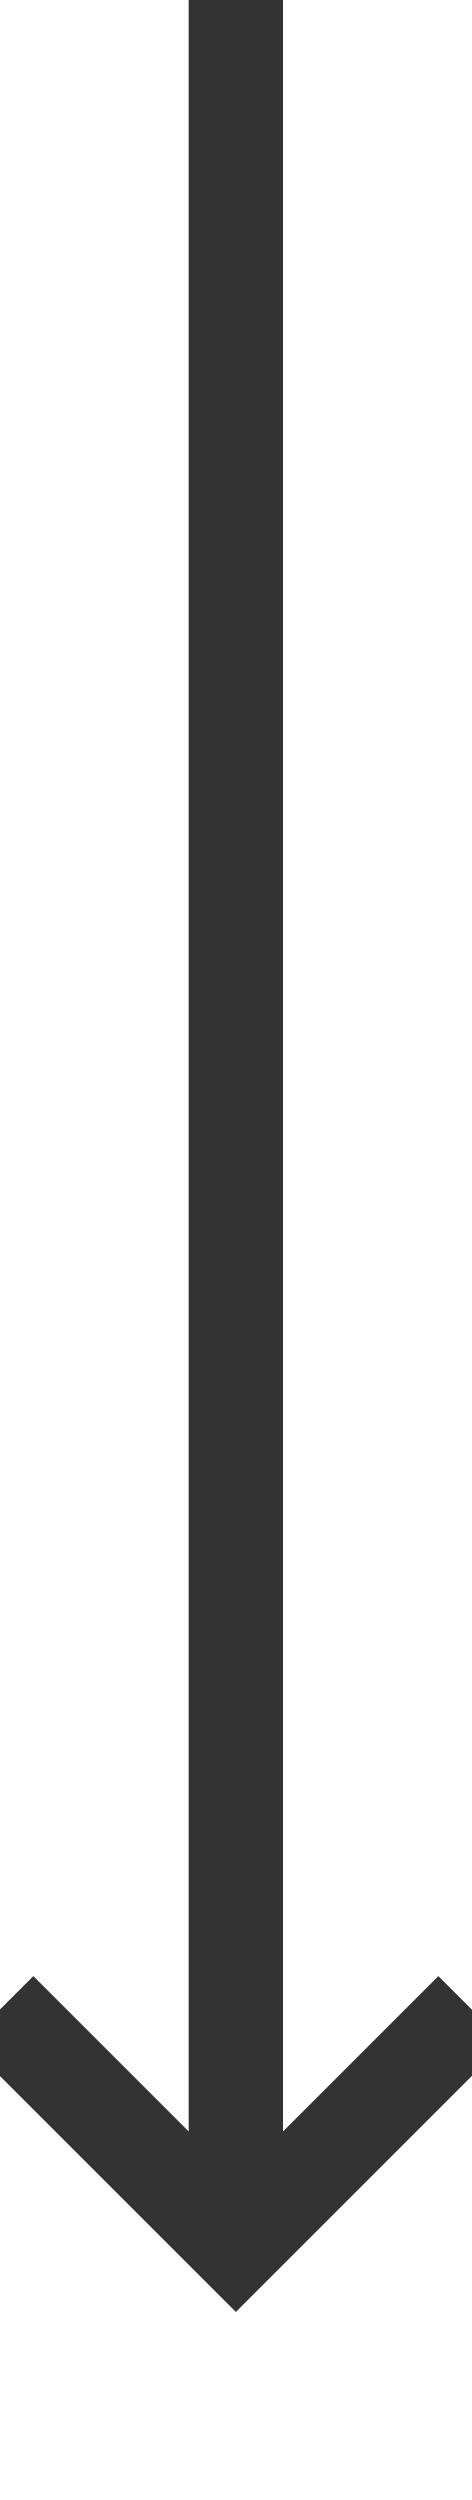
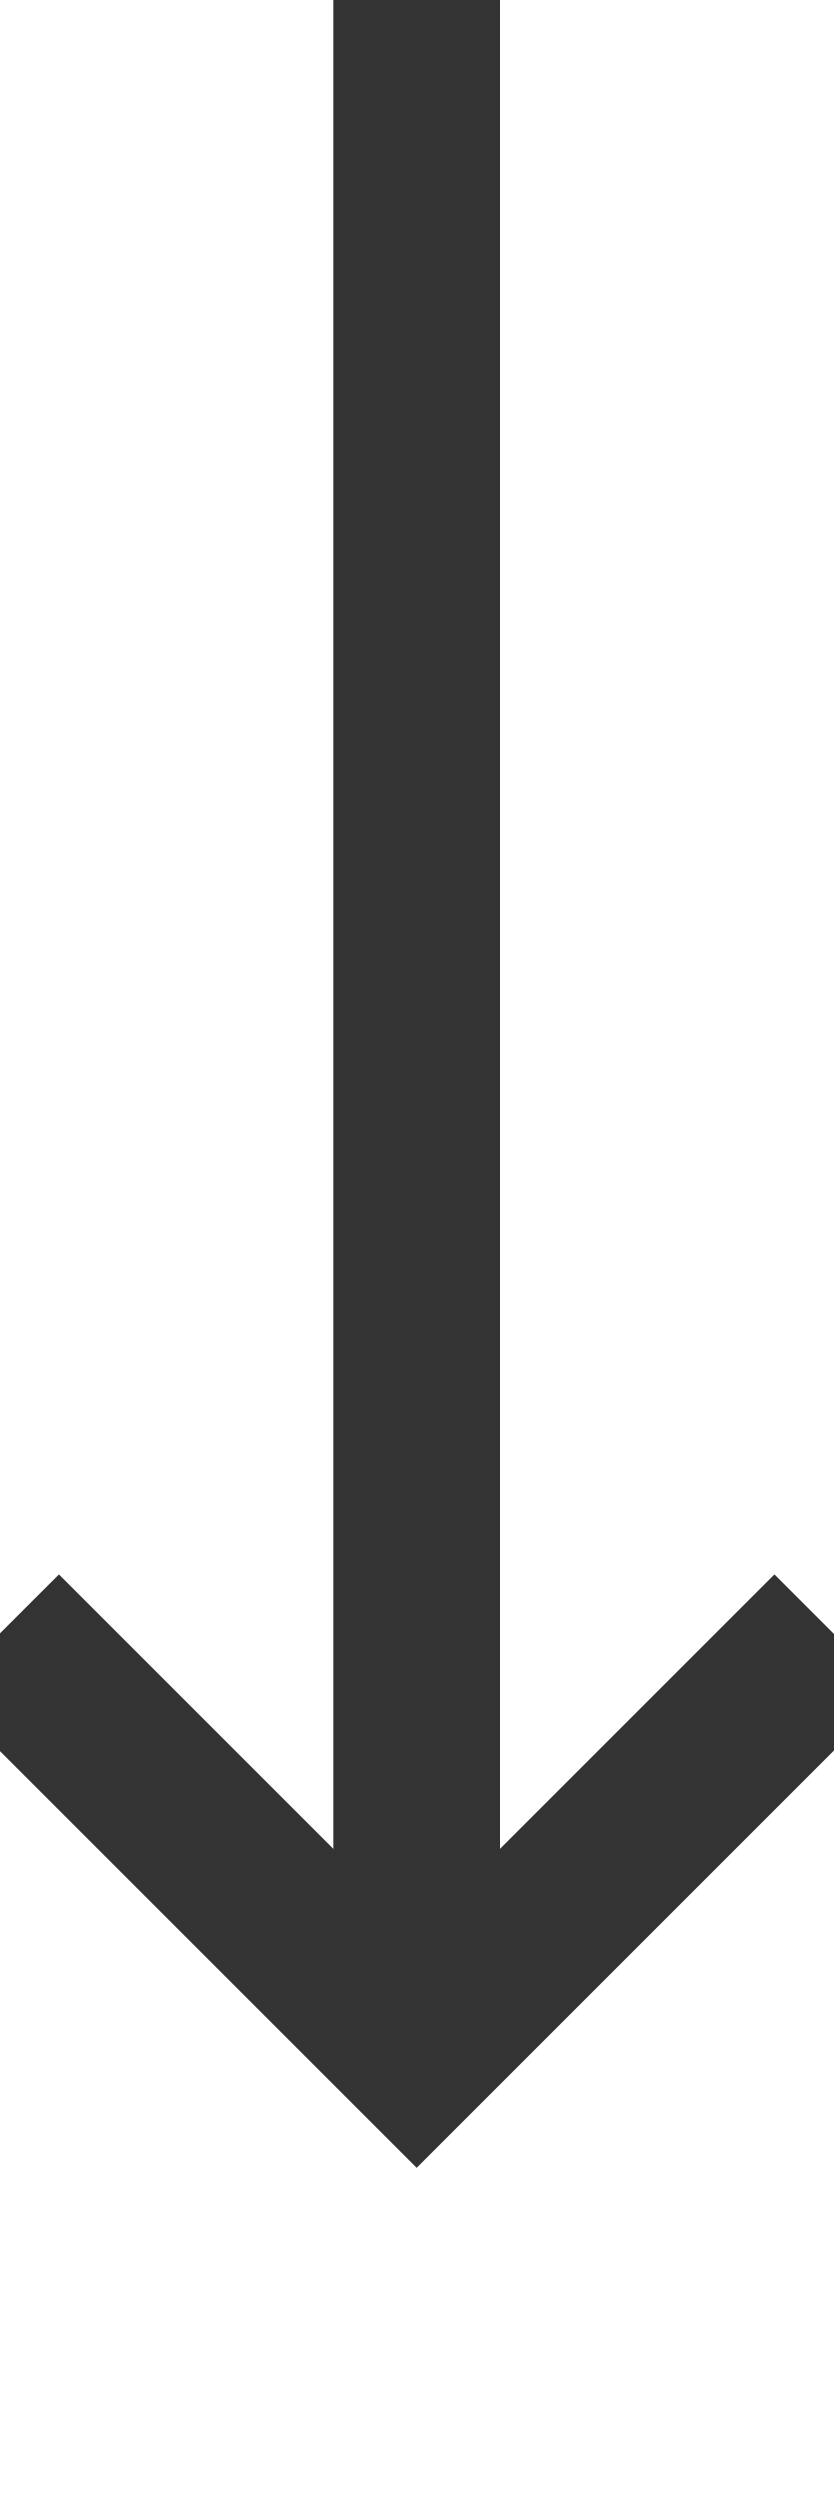
- <svg xmlns="http://www.w3.org/2000/svg" version="1.1" width="10px" height="53px" preserveAspectRatio="xMidYMin meet" viewBox="1351 439  8 53">
-   <path d="M 1355 439  L 1355 486  " stroke-width="2" stroke="#333333" fill="none" />
-   <path d="M 1359.293 480.893  L 1355 485.186  L 1350.707 480.893  L 1349.293 482.307  L 1354.293 487.307  L 1355 488.014  L 1355.707 487.307  L 1360.707 482.307  L 1359.293 480.893  Z " fill-rule="nonzero" fill="#333333" stroke="none" />
+ <svg xmlns="http://www.w3.org/2000/svg" version="1.1" width="10px" height="30px" preserveAspectRatio="xMidYMin meet" viewBox="1541 805  8 30">
+   <path d="M 1545 805  L 1545 829  " stroke-width="2" stroke="#333333" fill="none" />
+   <path d="M 1549.293 823.893  L 1545 828.186  L 1540.707 823.893  L 1539.293 825.307  L 1544.293 830.307  L 1545 831.014  L 1545.707 830.307  L 1550.707 825.307  L 1549.293 823.893  Z " fill-rule="nonzero" fill="#333333" stroke="none" />
</svg>
